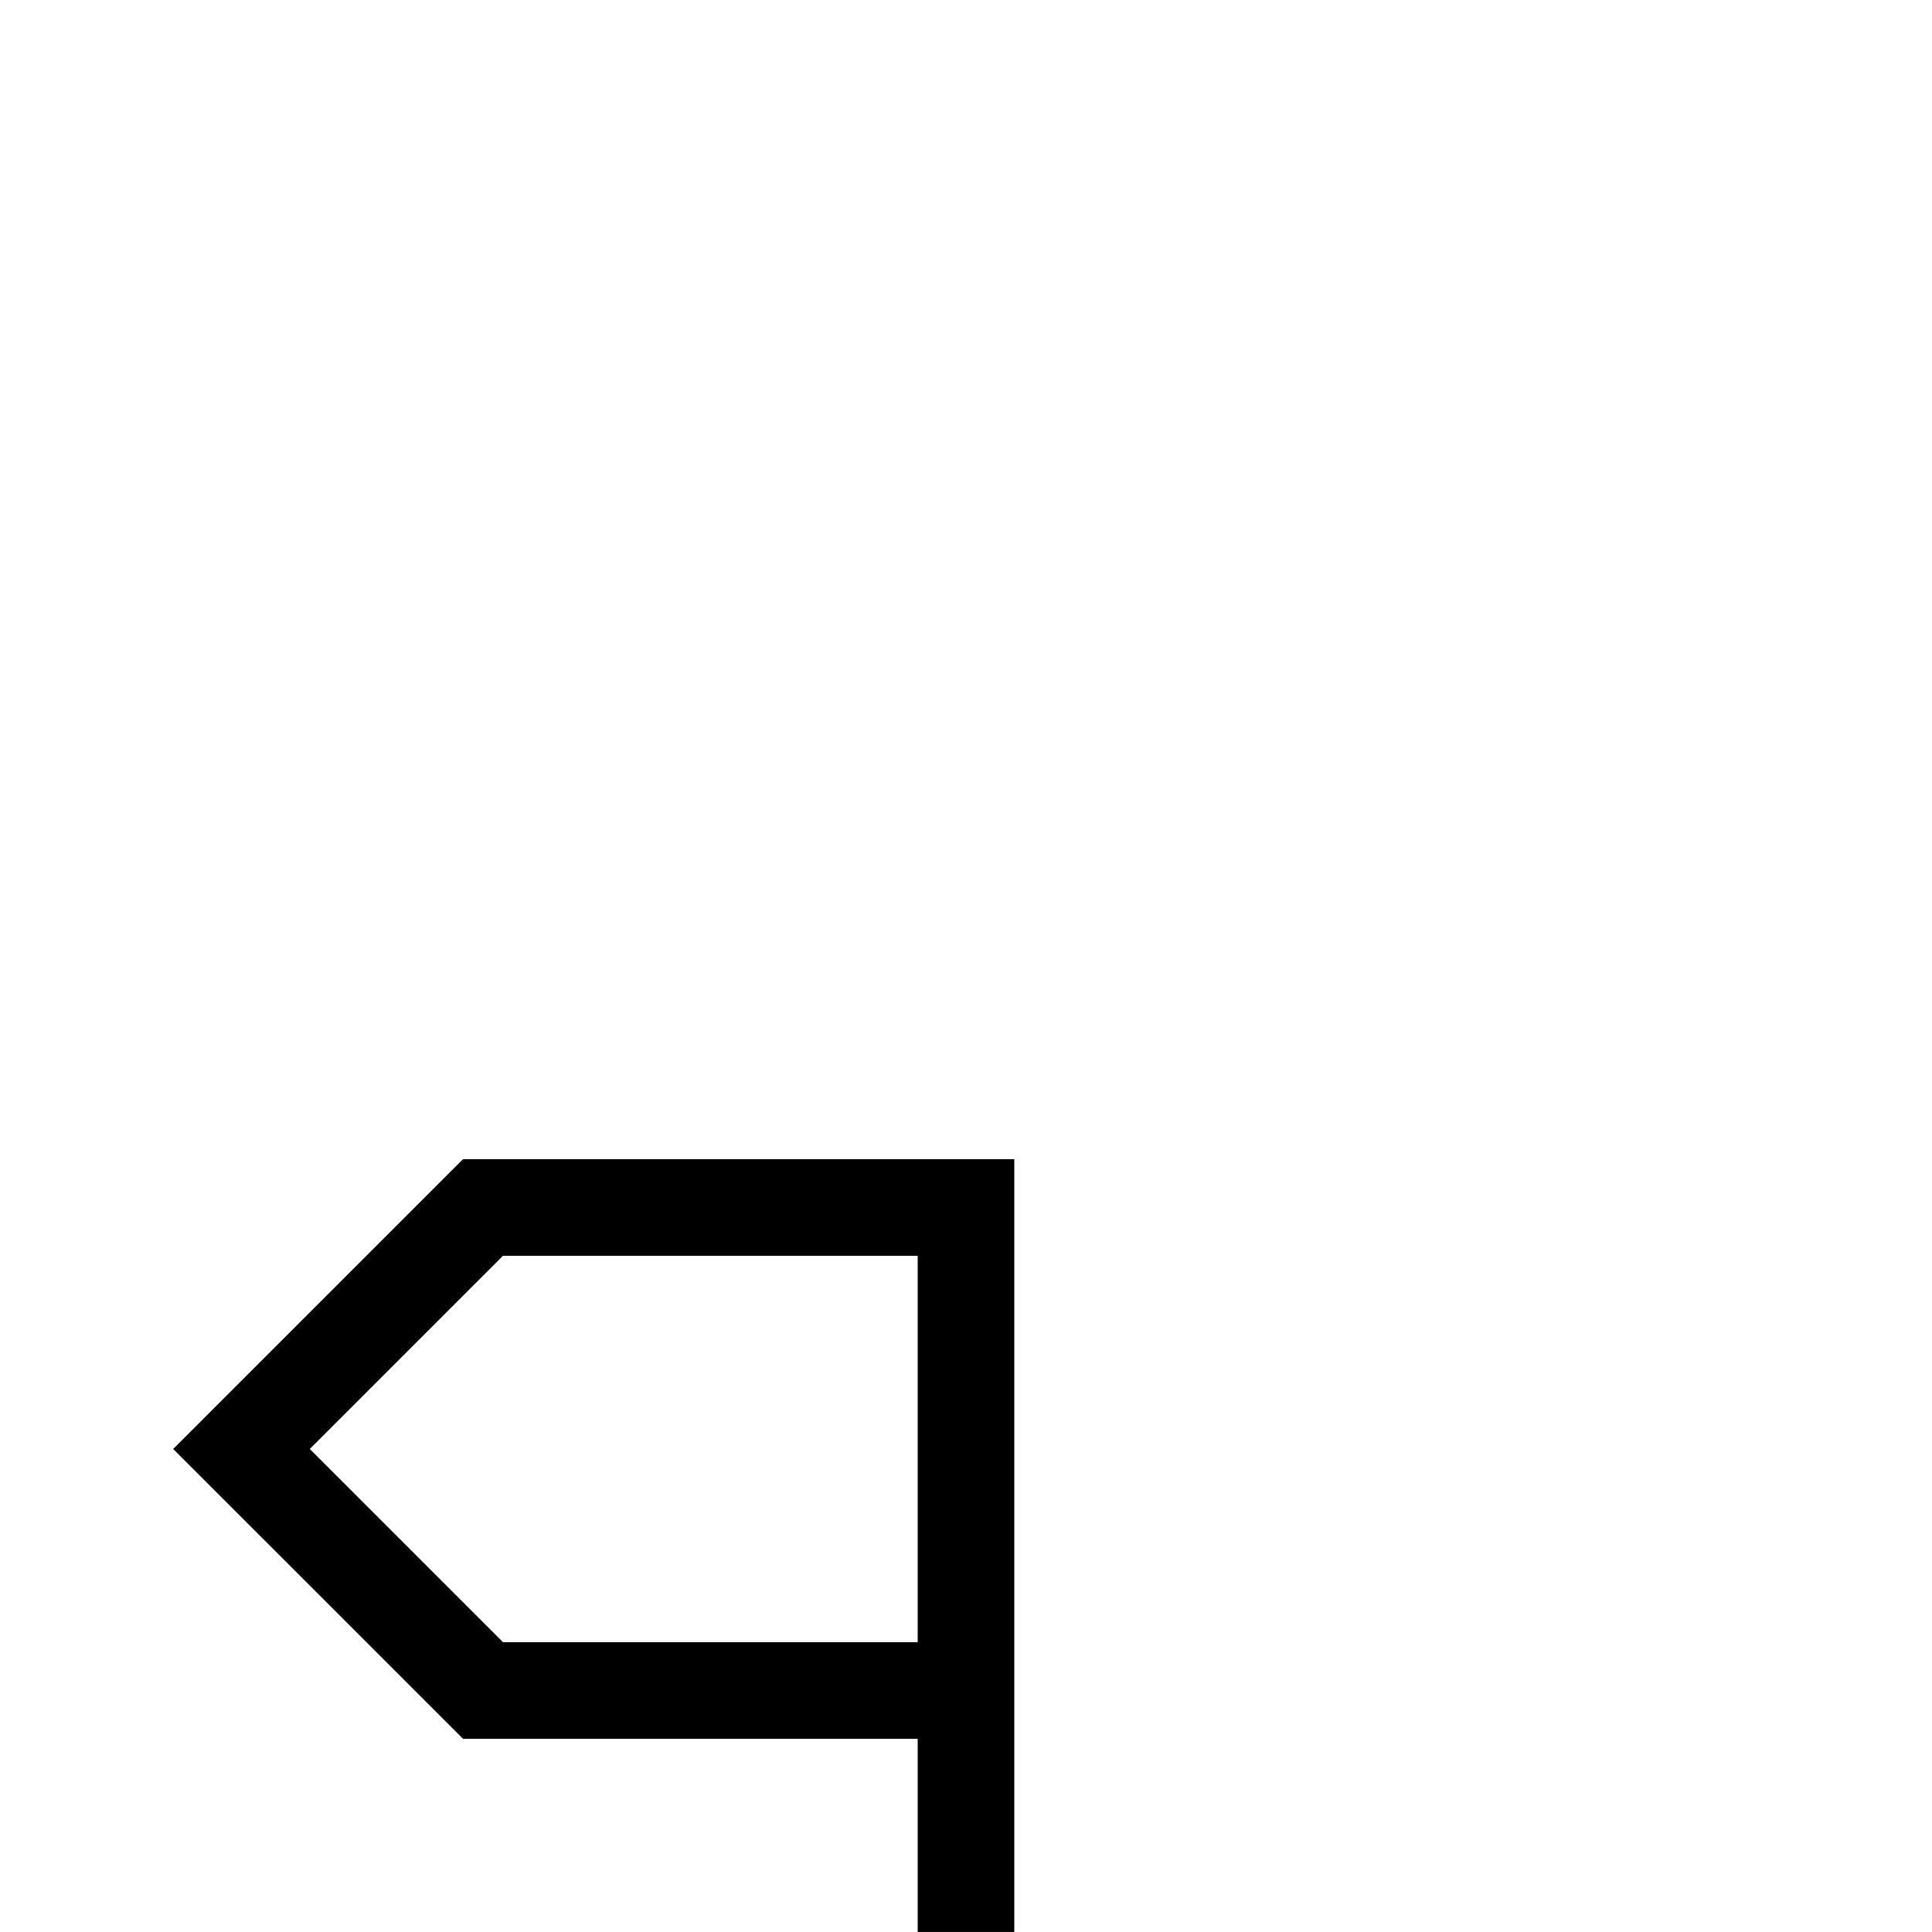
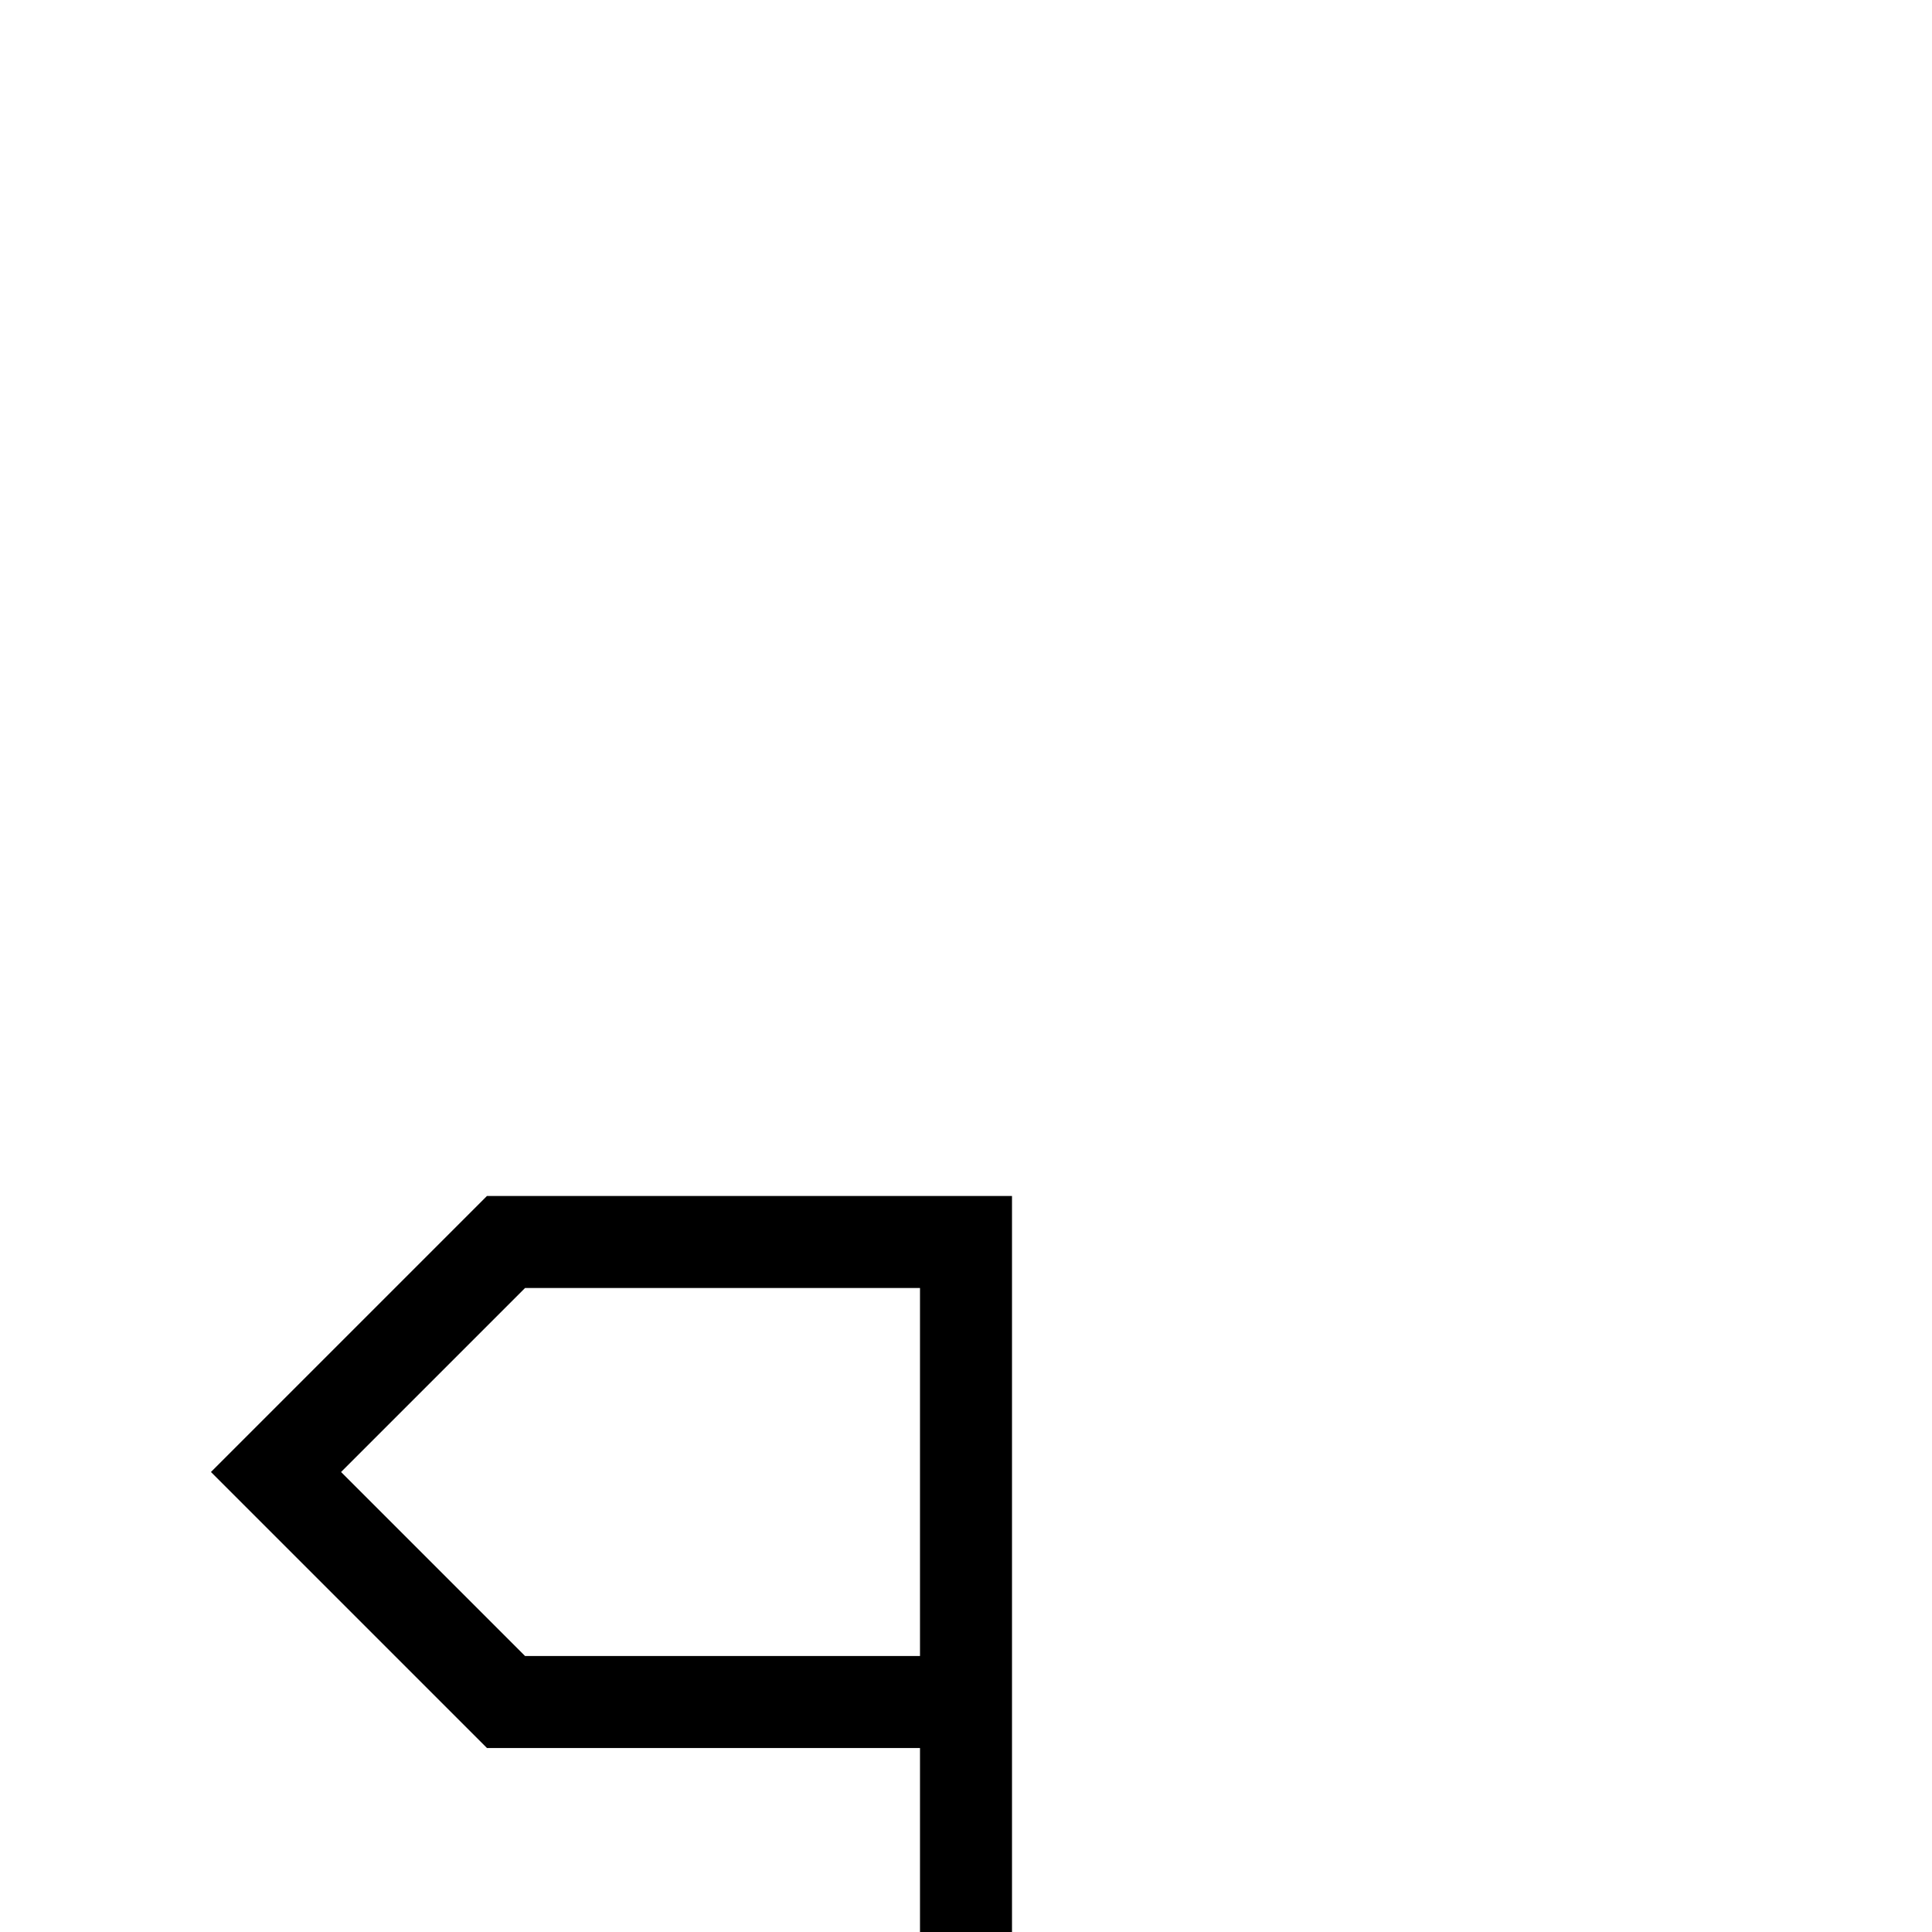
- <svg xmlns="http://www.w3.org/2000/svg" version="1.0" width="26.667" height="26.667">
-   <g transform="scale(0.333333)">
-     <path d="M 40 80 L 40 50 L 20 50 L 10 60 L 20 70 L 40 70" style="fill:none;stroke:#000000;stroke-width:4;stroke-linecap:butt;stroke-linejoin:miter;stroke-opacity:1" />
+ <svg xmlns="http://www.w3.org/2000/svg" version="1.1" width="20" height="20" viewBox="0 0 20 20">
+   <rect width="20" height="20" fill="none" stroke="none" />
+   <g transform="matrix(0.714286,0,0,0.714286,0.4762,0.9524)">
+     <g transform="scale(0.333333)">
+       <path d="M 40 80 L 40 50 L 20 50 L 10 60 L 20 70 L 40 70" style="fill:none;stroke:#000000;stroke-width:4;stroke-linecap:butt;stroke-linejoin:miter;stroke-opacity:1" />
+     </g>
  </g>
</svg>
